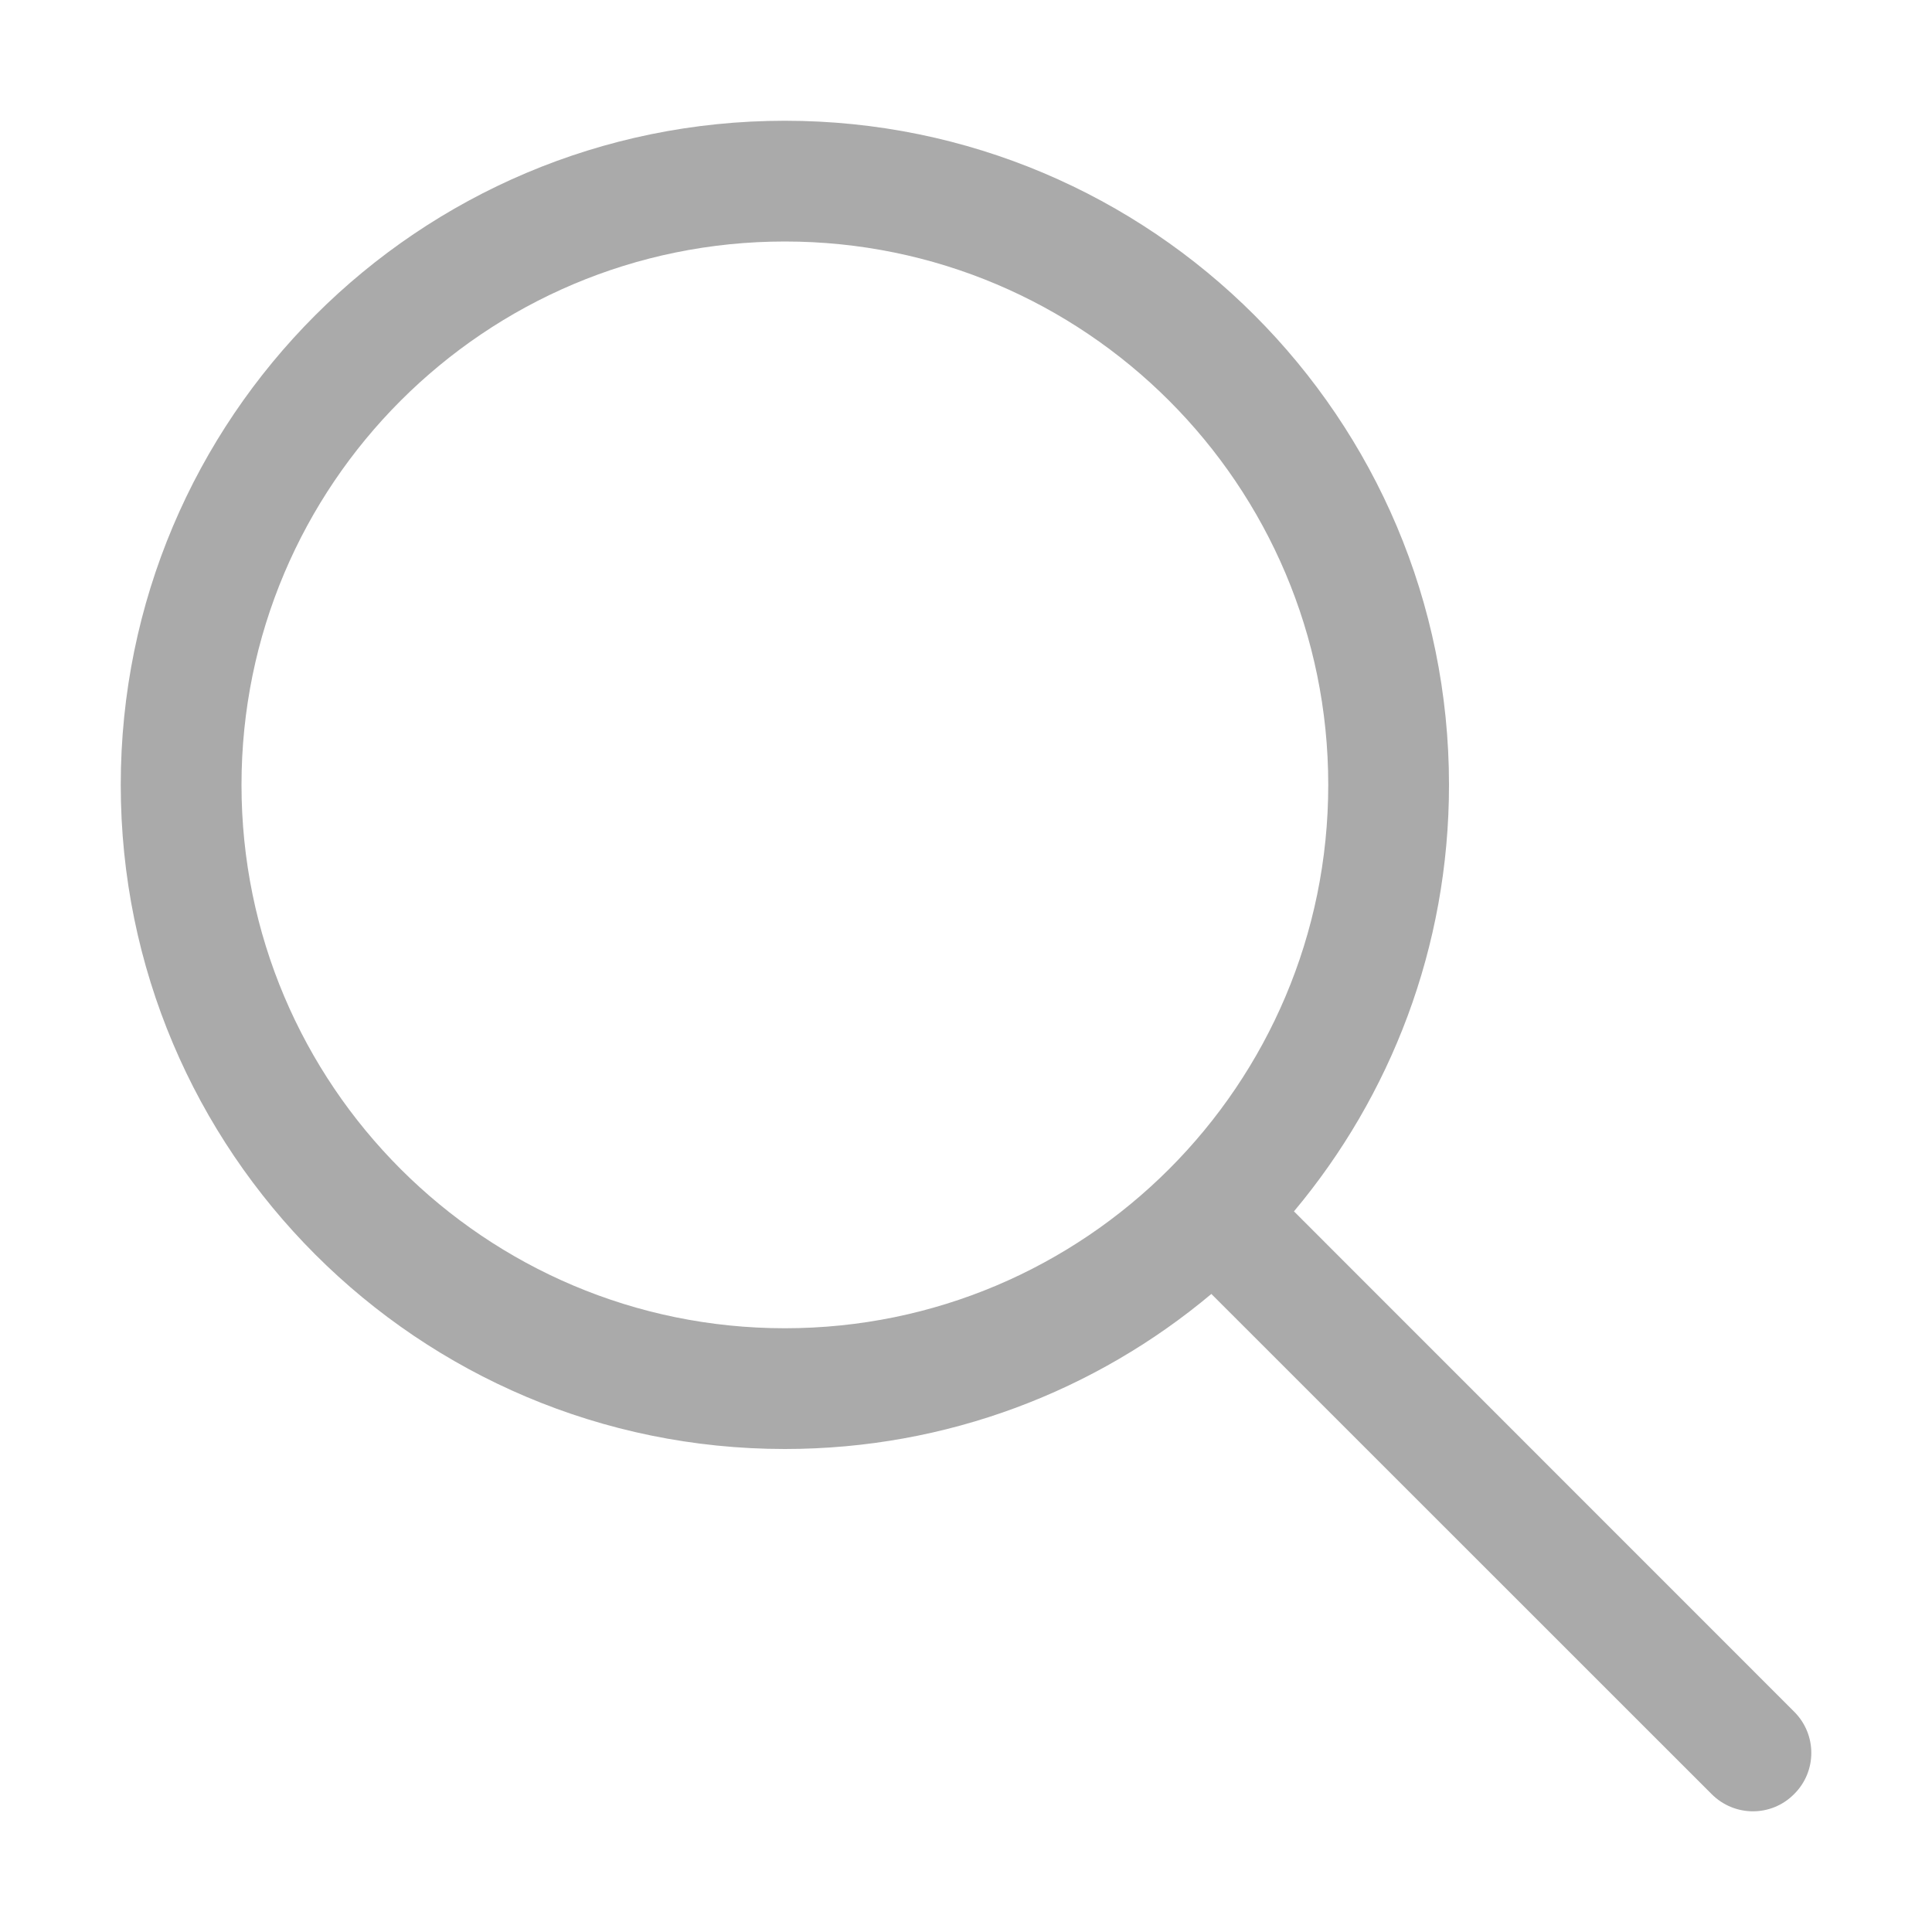
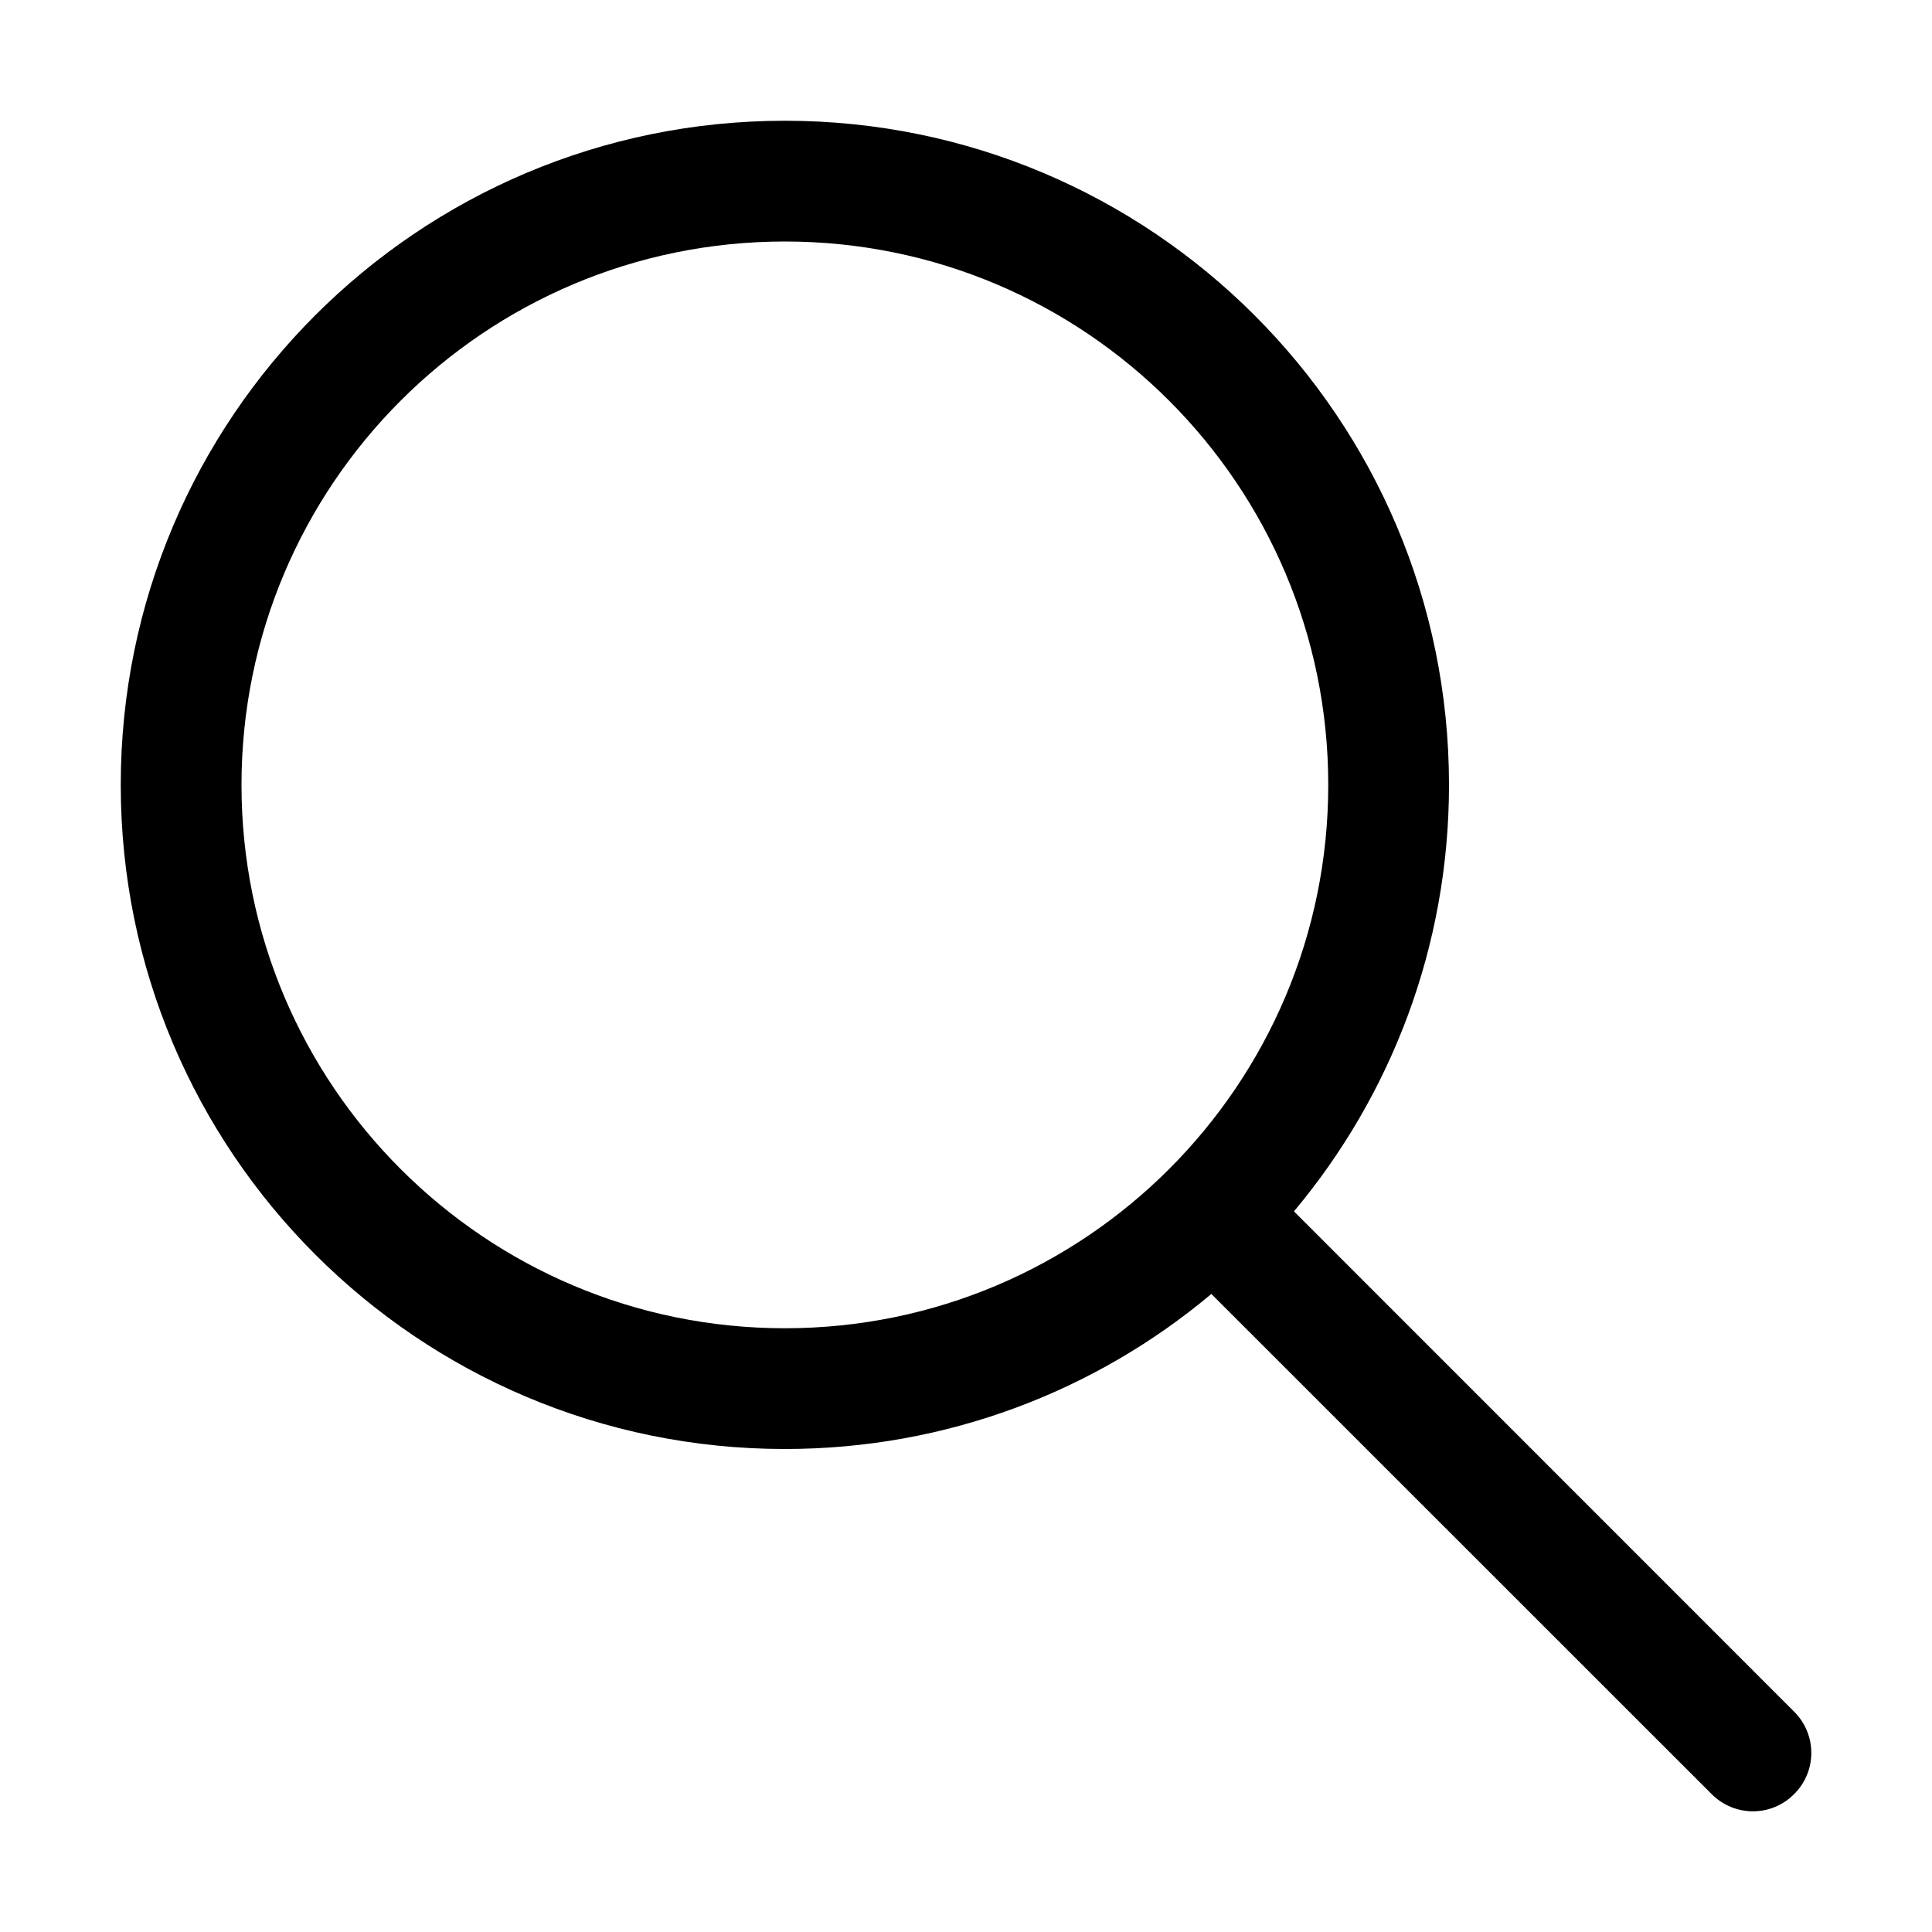
- <svg xmlns="http://www.w3.org/2000/svg" width="16" height="16" viewBox="0 0 16 16" fill="#aaa">
+ <svg xmlns="http://www.w3.org/2000/svg" width="16" height="16" viewBox="0 0 16 16" fill="context-fill #aaa">
  <path d="M10.716 10.032C11.516 9.077 12 7.845 12 6.5 12 3.462 9.538 1 6.5 1S1 3.462 1 6.5 3.462 12 6.5 12c1.345 0 2.577-.483 3.532-1.284l4.143 4.142c.19.19.495.19.683 0 .19-.188.19-.494 0-.683l-4.142-4.143zM6.5 11C8.985 11 11 8.985 11 6.5S8.985 2 6.5 2 2 4.015 2 6.5 4.015 11 6.5 11z" fill-rule="evenodd" />
</svg>
